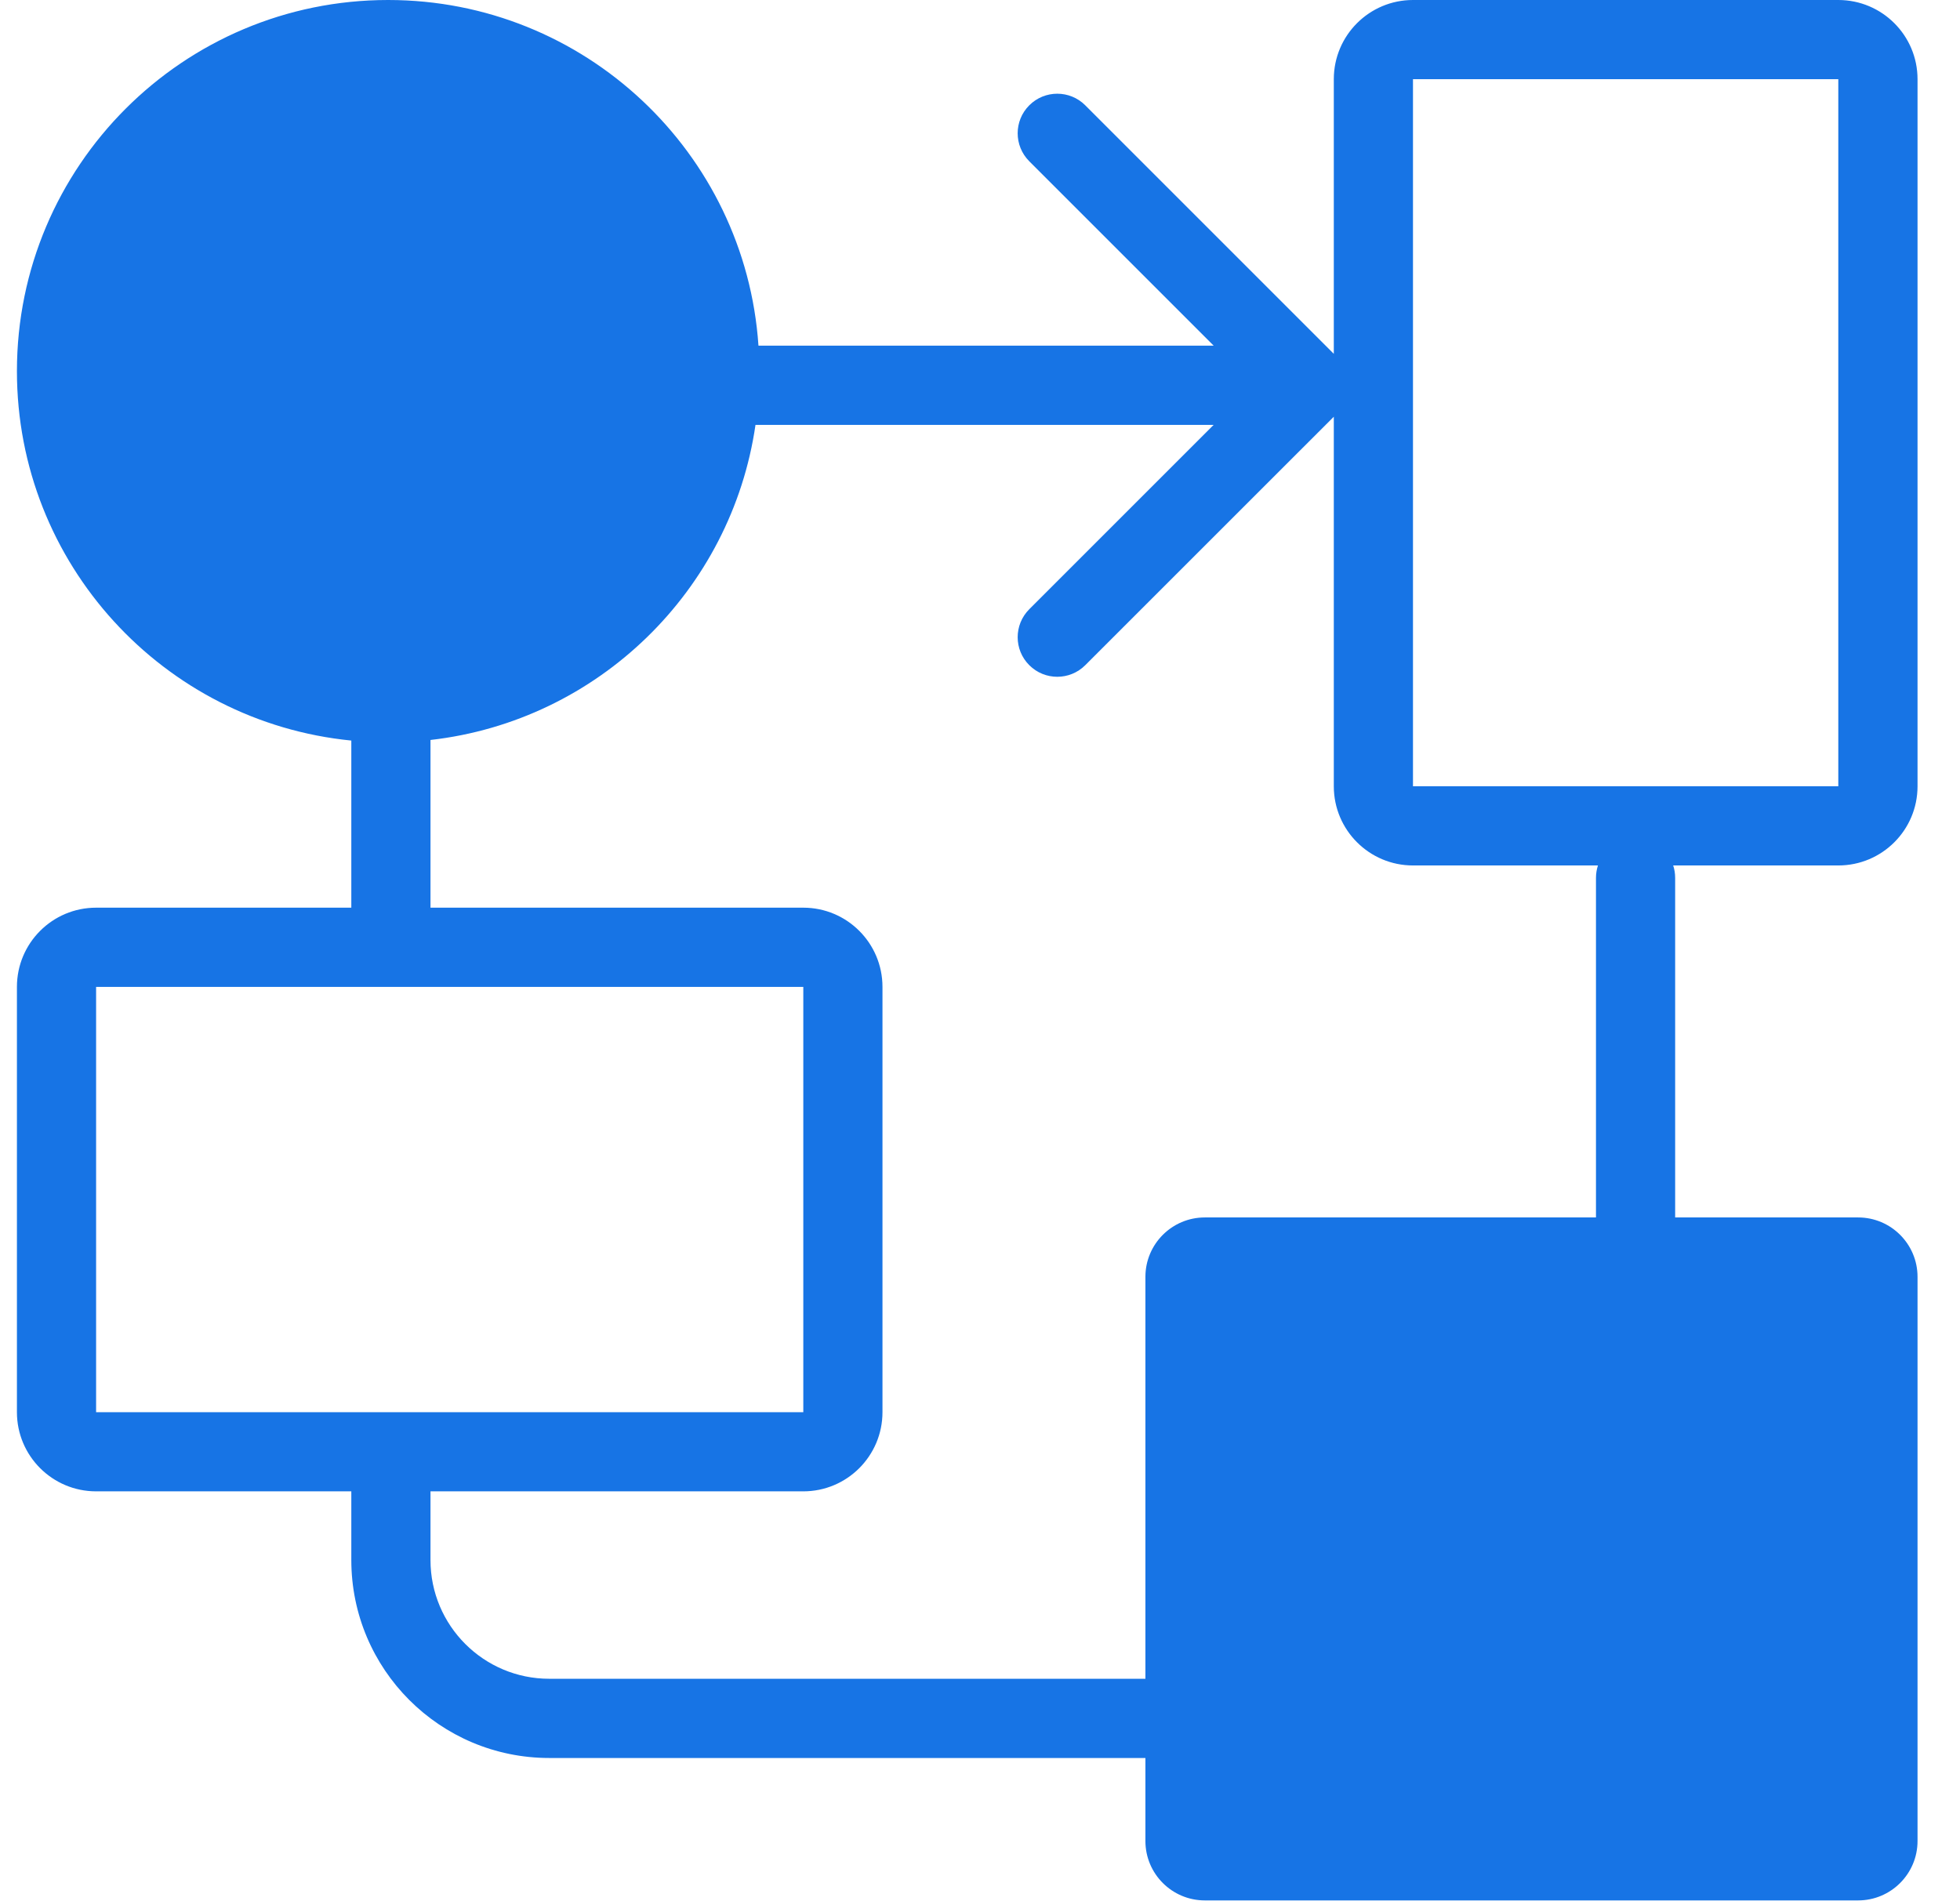
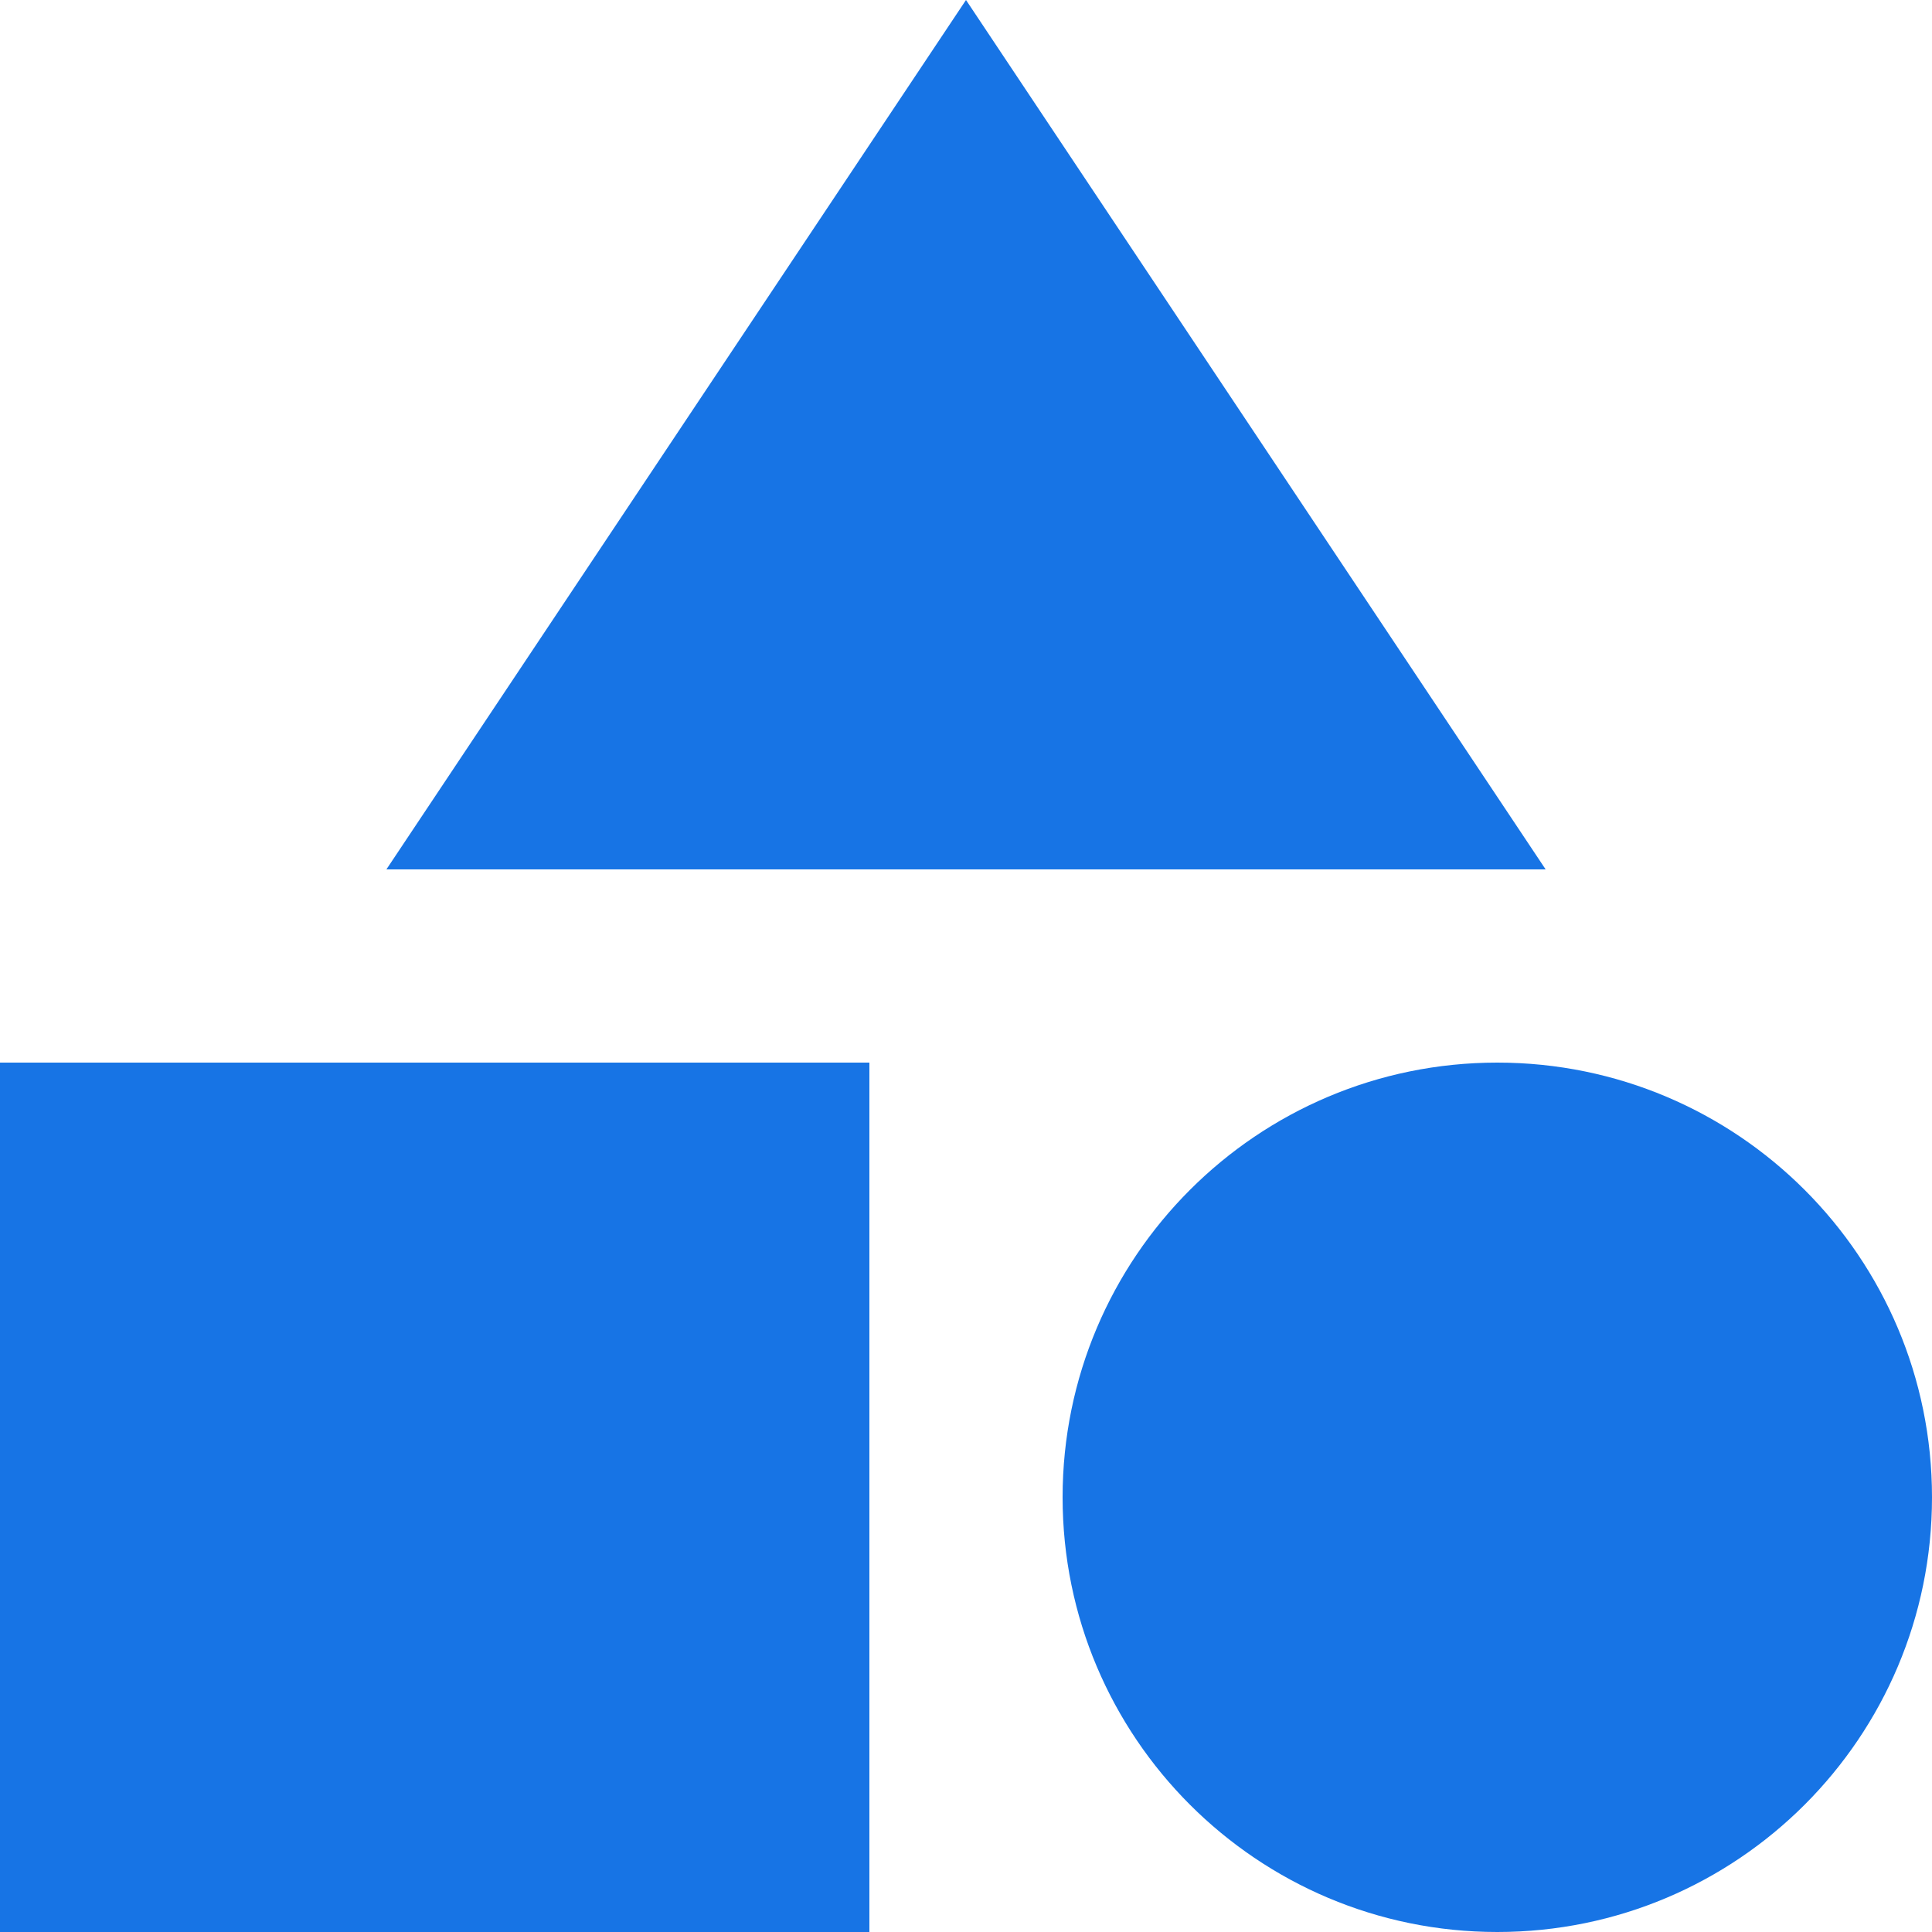
- <svg xmlns="http://www.w3.org/2000/svg" width="33" height="32" viewBox="0 0 33 32" fill="none">
-   <path fill-rule="evenodd" clip-rule="evenodd" d="M5.915 12.47C2.754 12.158 0.285 9.493 0.285 6.25C0.285 2.798 3.083 0 6.535 0C9.842 0 12.55 2.569 12.77 5.82H20.434L17.33 2.716C17.069 2.455 17.069 2.033 17.33 1.773C17.59 1.513 18.012 1.513 18.272 1.773L22.457 5.958V1.333C22.457 0.597 23.054 0 23.79 0H30.951C31.688 0 32.285 0.597 32.285 1.333V13.24C32.285 13.976 31.688 14.573 30.951 14.573H28.171C28.193 14.639 28.204 14.709 28.204 14.782V20.5H31.285C31.837 20.5 32.285 20.948 32.285 21.5V31C32.285 31.552 31.837 32 31.285 32H20.285C19.733 32 19.285 31.552 19.285 31V29.602H9.248C7.407 29.602 5.915 28.109 5.915 26.268V25.112H1.618C0.882 25.112 0.285 24.515 0.285 23.779L0.285 16.618C0.285 15.881 0.882 15.284 1.618 15.284H5.915V12.47ZM7.248 15.284H13.525C14.261 15.284 14.858 15.881 14.858 16.618V23.779C14.858 24.515 14.261 25.112 13.525 25.112H7.248V26.268C7.248 27.373 8.144 28.268 9.248 28.268H19.285V21.5C19.285 20.948 19.733 20.5 20.285 20.5H26.871V14.782C26.871 14.709 26.883 14.639 26.904 14.573H23.79C23.054 14.573 22.457 13.976 22.457 13.24V7.017L18.272 11.201C18.012 11.461 17.59 11.461 17.33 11.201C17.069 10.941 17.069 10.519 17.33 10.258L20.434 7.154H12.72C12.316 9.945 10.066 12.14 7.248 12.46V15.284ZM30.951 1.333H23.79V13.24H30.951V1.333ZM13.525 16.618V23.779H1.618L1.618 16.618H13.525Z" fill="#1774E5" />
+ <svg xmlns="http://www.w3.org/2000/svg" width="40" height="40" viewBox="0 0 40 40" fill="none">
+   <circle cx="31" cy="31" r="9" fill="#1774E5" />
+   <rect y="22" width="18" height="18" fill="#1774E5" />
+   <path d="M20 0L32.001 18H8L20 0Z" fill="#1774E5" />
</svg>
